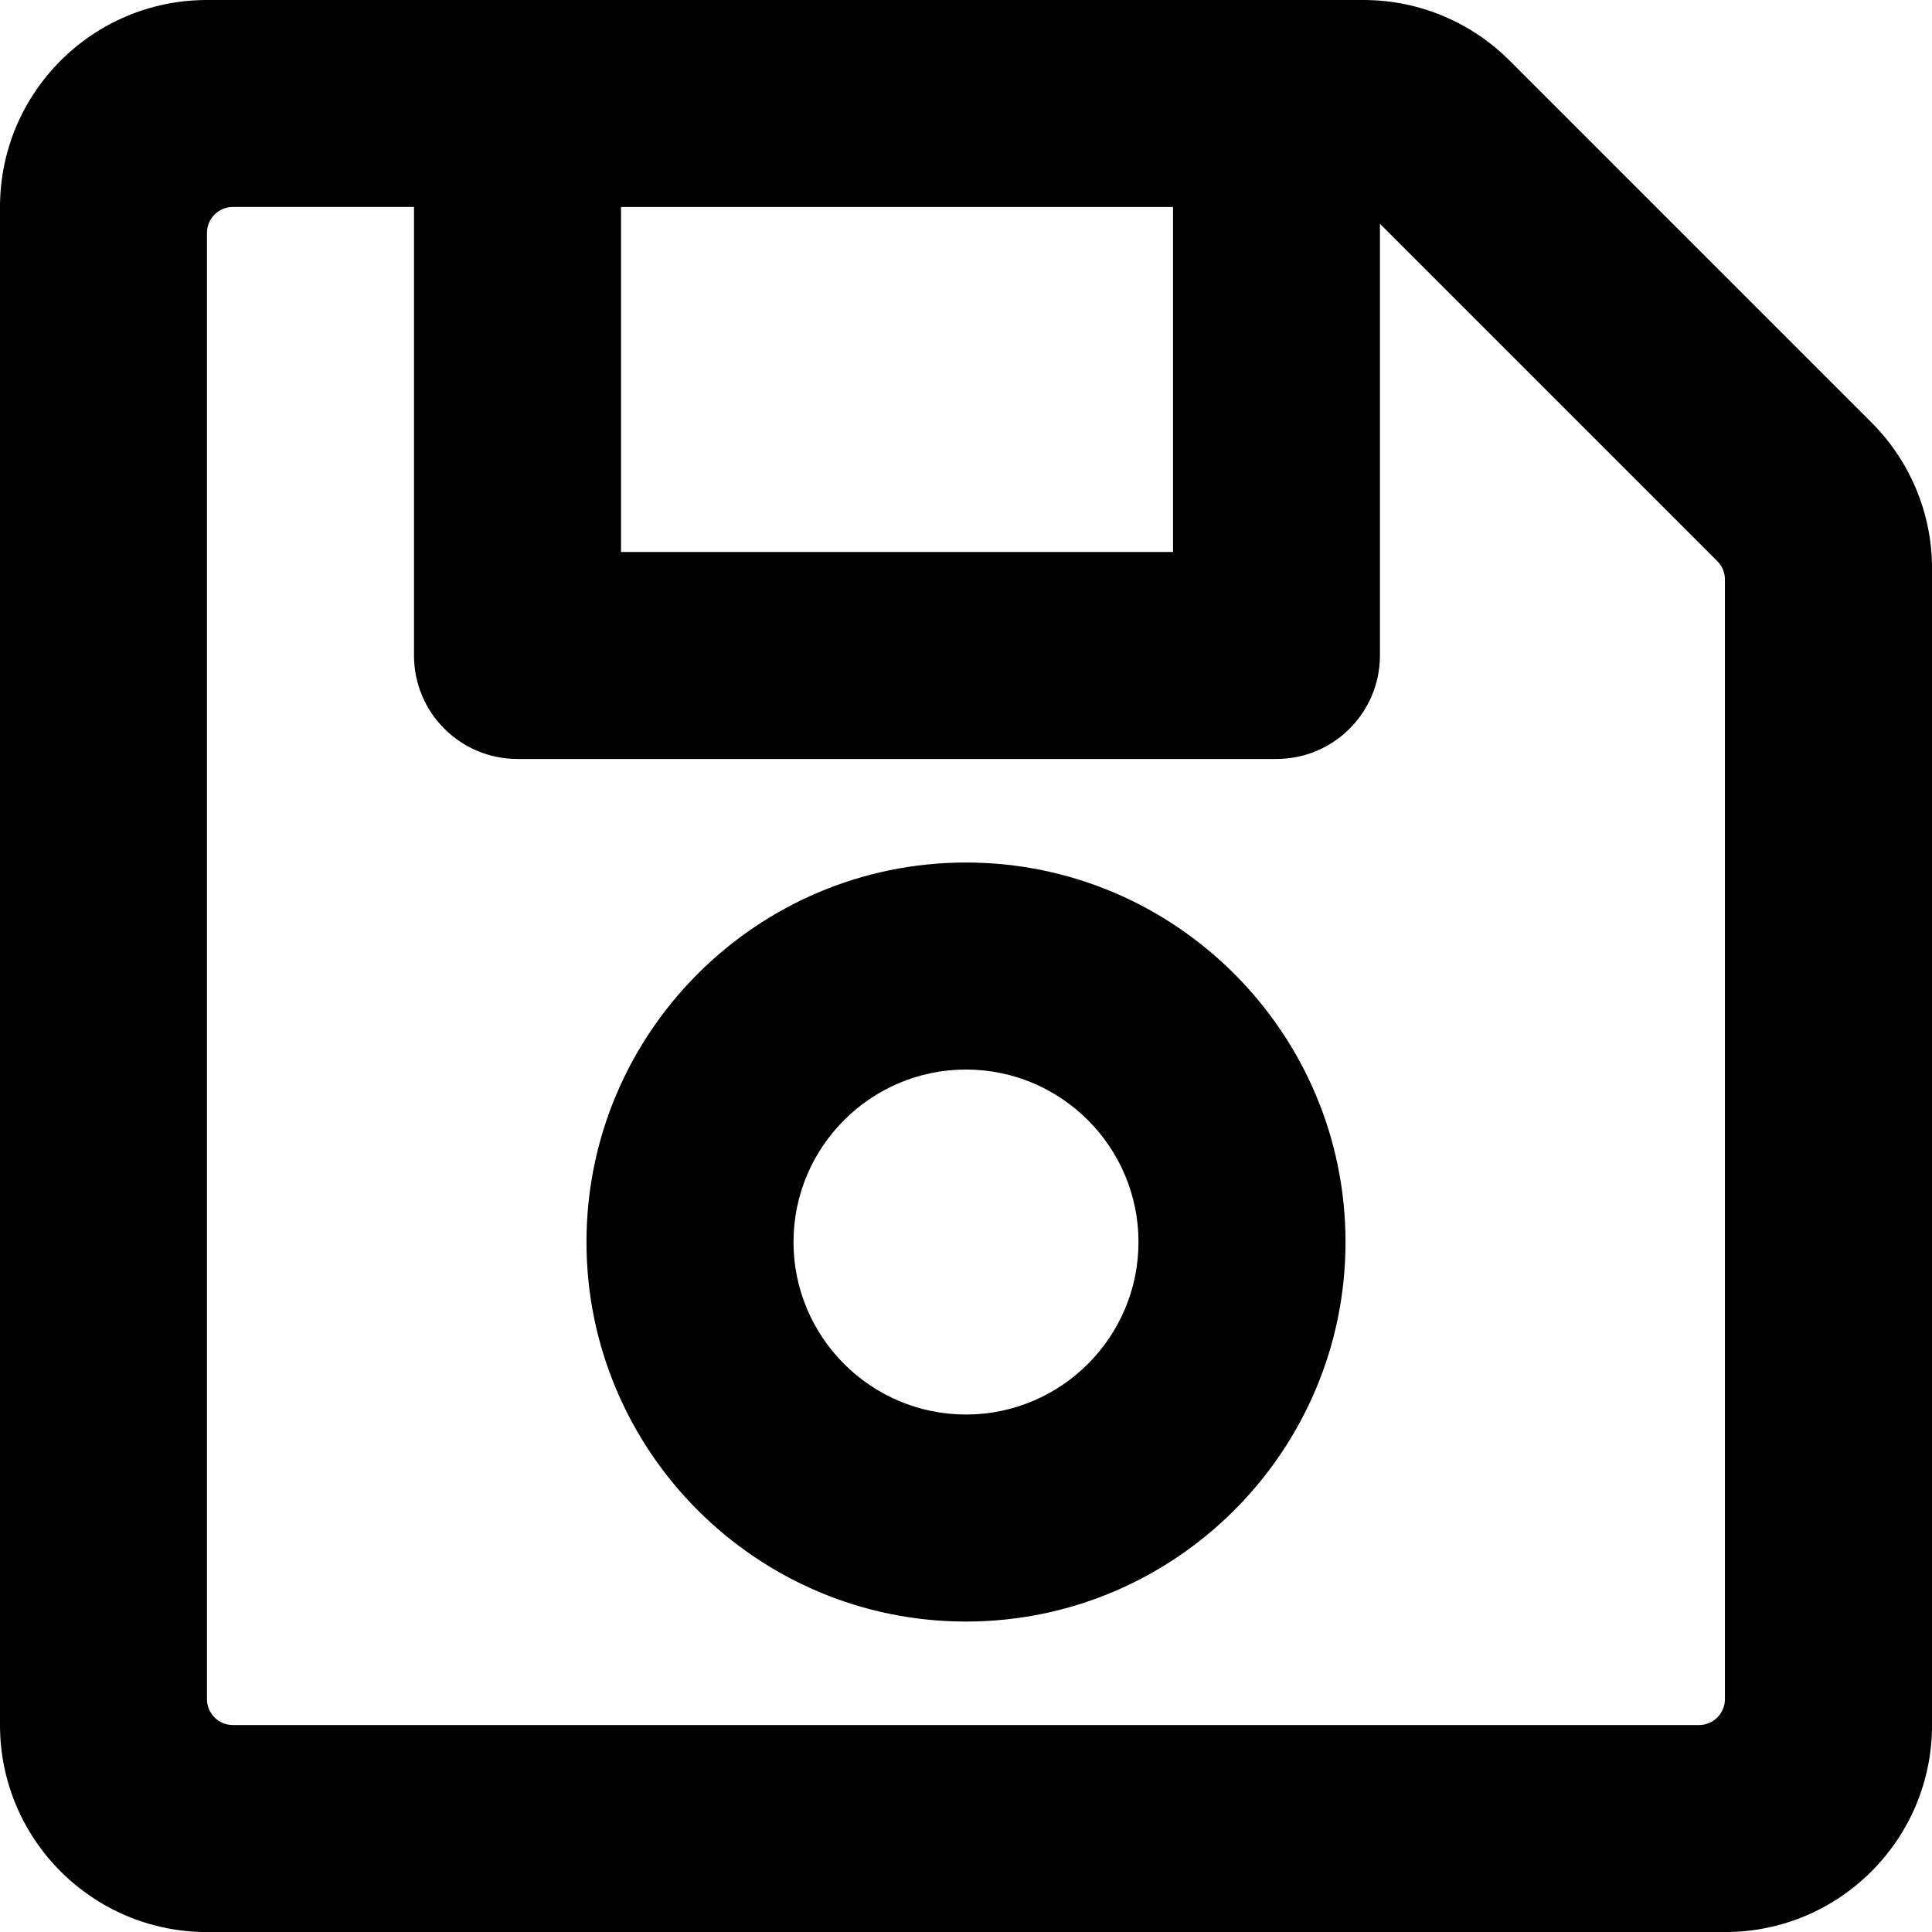
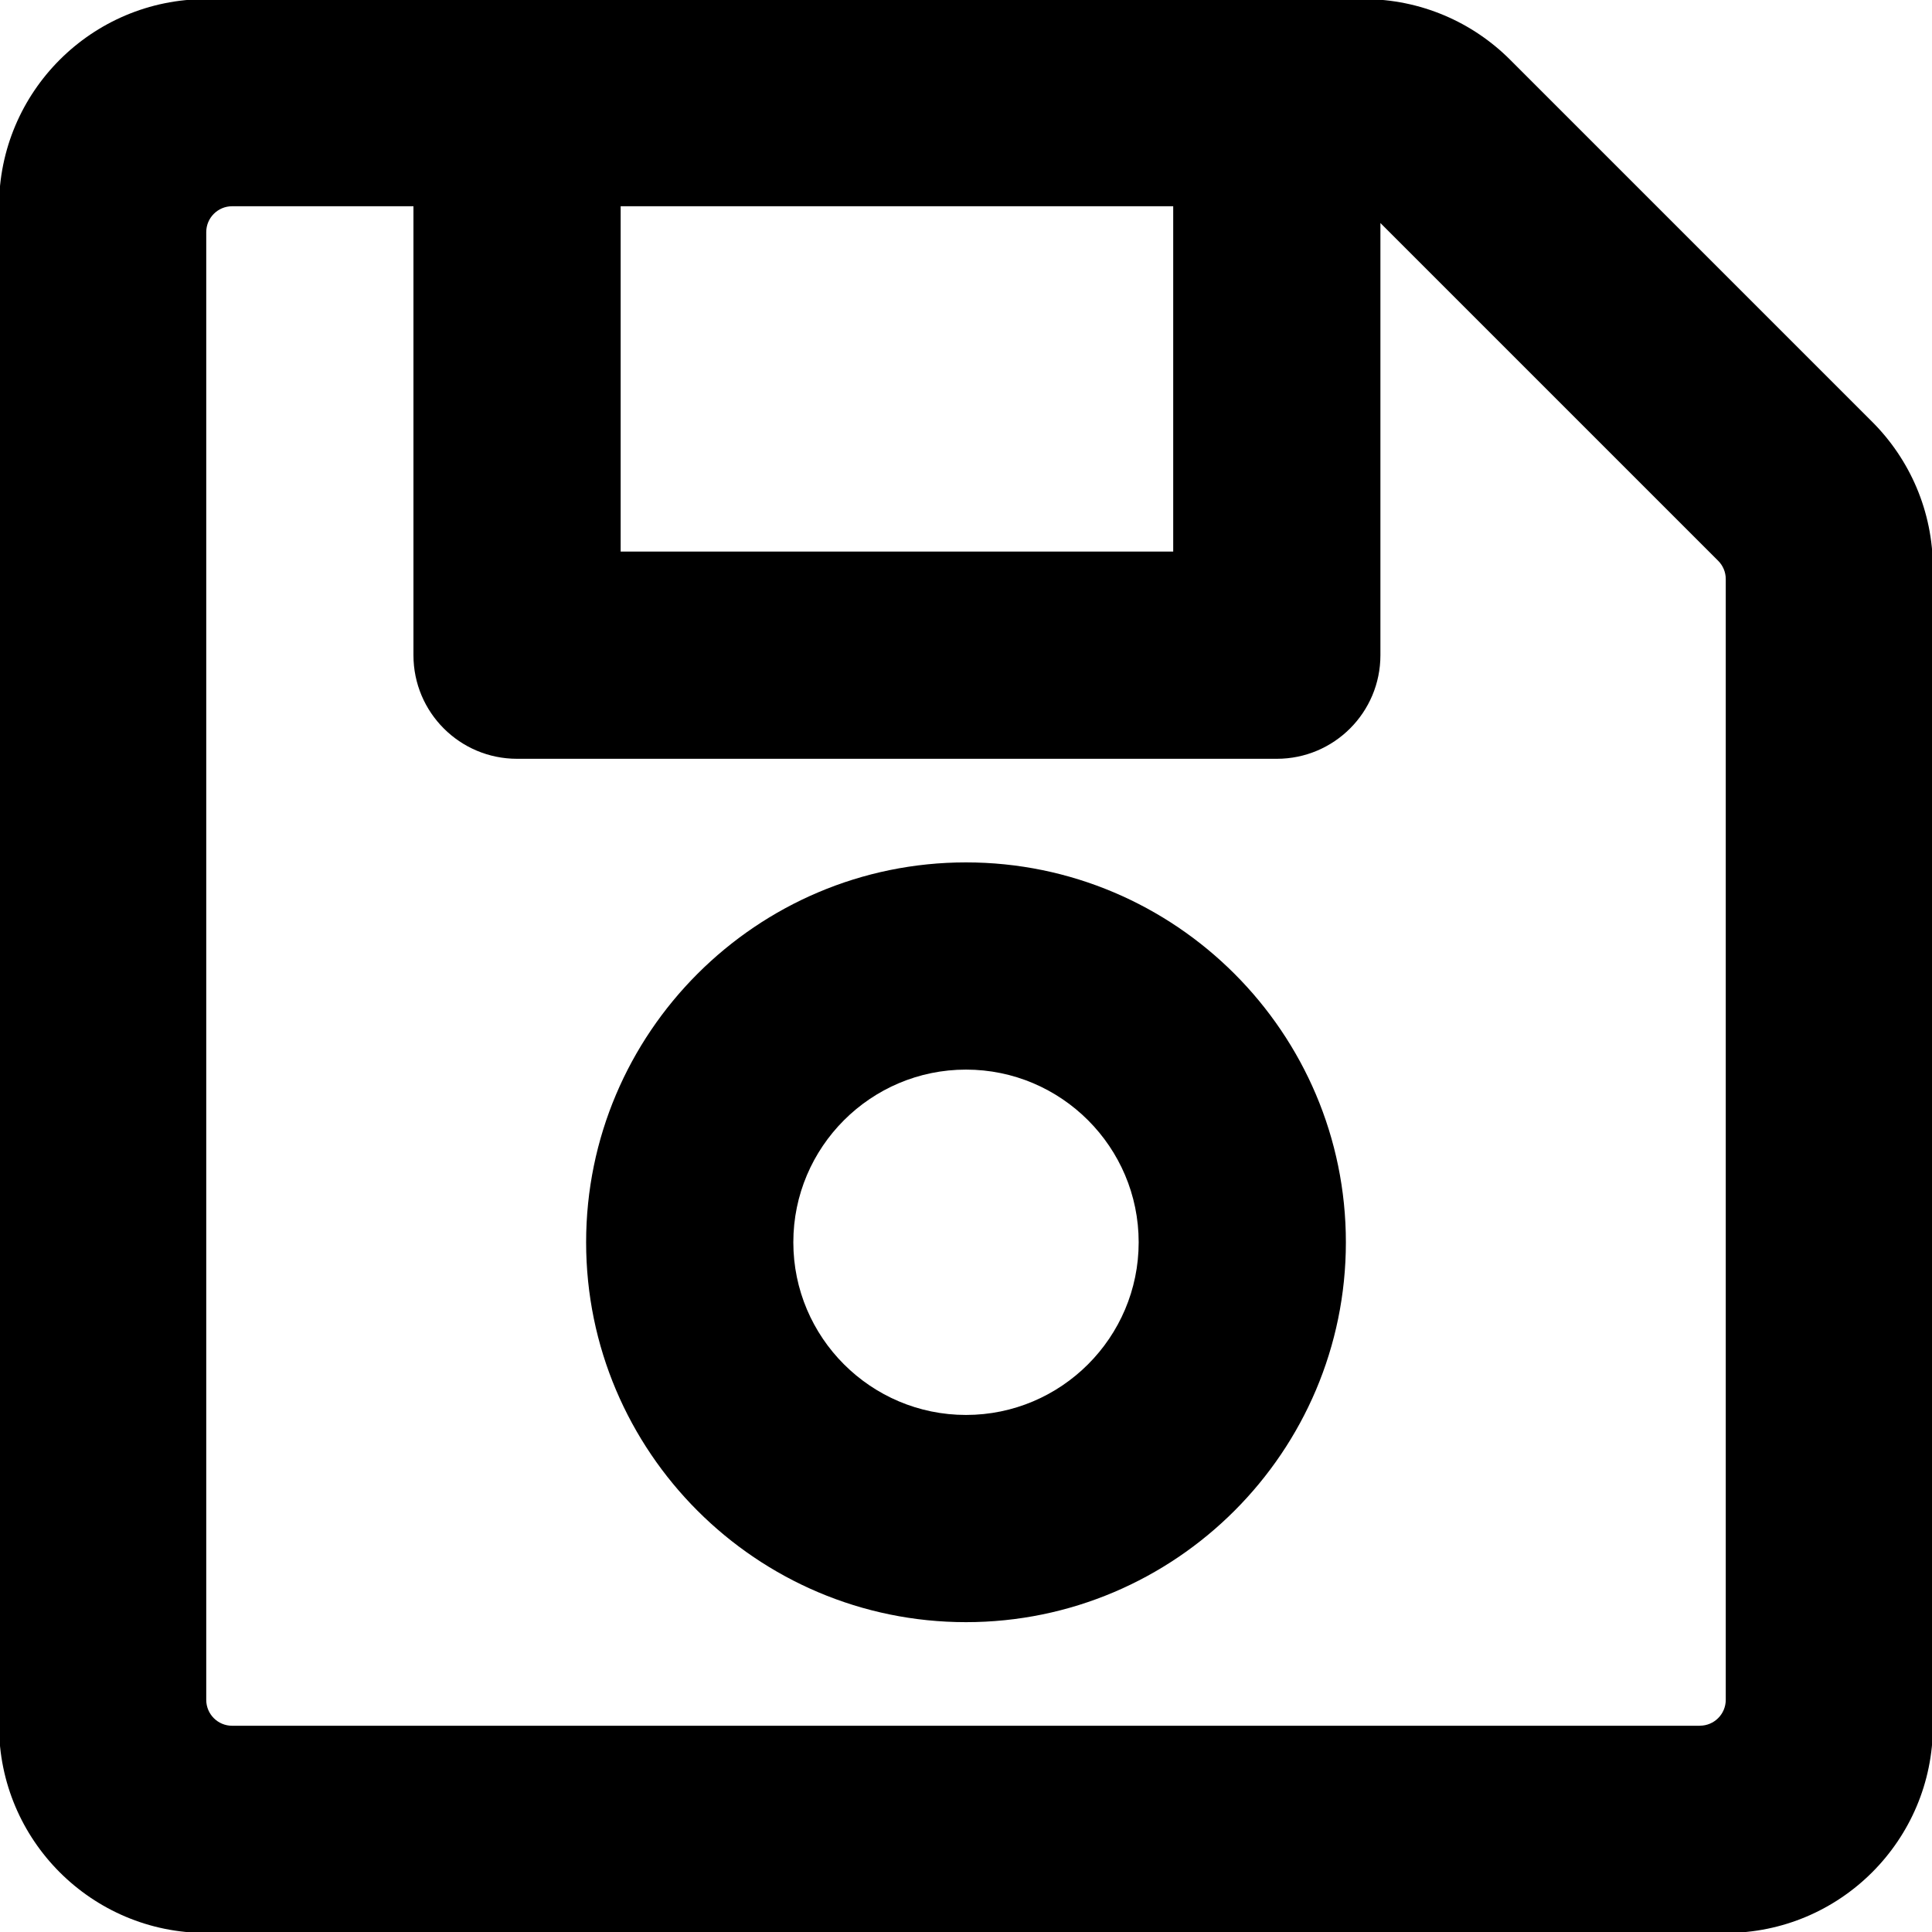
<svg xmlns="http://www.w3.org/2000/svg" version="1.1" width="32" height="32" viewBox="0 0 32 32">
-   <path d="M30.996 6.996l-5.992-5.992c-0.62-0.62-1.478-1.004-2.424-1.004h-19.151c-1.894 0-3.429 1.535-3.429 3.429v25.143c0 1.894 1.535 3.429 3.429 3.429h25.143c1.894 0 3.429-1.535 3.429-3.429v-19.151c0-0.947-0.384-1.804-1.004-2.424v0zM19.429 3.429v5.714h-9.143v-5.714h9.143zM28.143 28.572h-24.286c-0.237 0-0.429-0.192-0.429-0.429v0-24.286c0-0.237 0.192-0.429 0.429-0.429v0h3v7.429c0 0.947 0.768 1.714 1.714 1.714h12.571c0.947 0 1.714-0.768 1.714-1.714v-7.151l5.589 5.589c0.078 0.078 0.125 0.185 0.125 0.303 0 0 0 0 0 0v0 18.545c0 0.237-0.192 0.429-0.429 0.429v0zM16 14.286c-3.466 0-6.286 2.82-6.286 6.286s2.82 6.286 6.286 6.286 6.286-2.82 6.286-6.286-2.82-6.286-6.286-6.286zM16 23.429c-1.575 0-2.857-1.282-2.857-2.857s1.282-2.857 2.857-2.857 2.857 1.282 2.857 2.857-1.282 2.857-2.857 2.857z" />
+   <path d="M31.010 6.987l-5.997-5.997c-0.621-0.621-1.479-1.005-2.427-1.005h-19.17c-1.895 0-3.432 1.536-3.432 3.432v25.167c0 1.895 1.536 3.432 3.432 3.432h25.167c1.895 0 3.432-1.537 3.432-3.432v-19.17c0-0.948-0.384-1.806-1.005-2.427v0zM19.432 3.416v5.72h-9.152v-5.72h9.152zM28.155 28.584h-24.31c-0.237 0-0.429-0.192-0.429-0.429v0-24.31c0-0.237 0.192-0.429 0.429-0.429v0h3.003v7.436c0 0.948 0.768 1.716 1.716 1.716h12.584c0.948 0 1.716-0.768 1.716-1.716v-7.158l5.594 5.594c0.078 0.078 0.126 0.185 0.126 0.303 0 0 0 0 0 0v0 18.563c0 0.237-0.192 0.429-0.429 0.429v0zM16 14.284c-3.469 0-6.292 2.823-6.292 6.292s2.823 6.292 6.292 6.292 6.292-2.823 6.292-6.292-2.823-6.292-6.292-6.292zM16 23.436c-1.577 0-2.86-1.283-2.86-2.86s1.283-2.86 2.86-2.86 2.86 1.283 2.86 2.86-1.283 2.86-2.86 2.86z" />
</svg>
